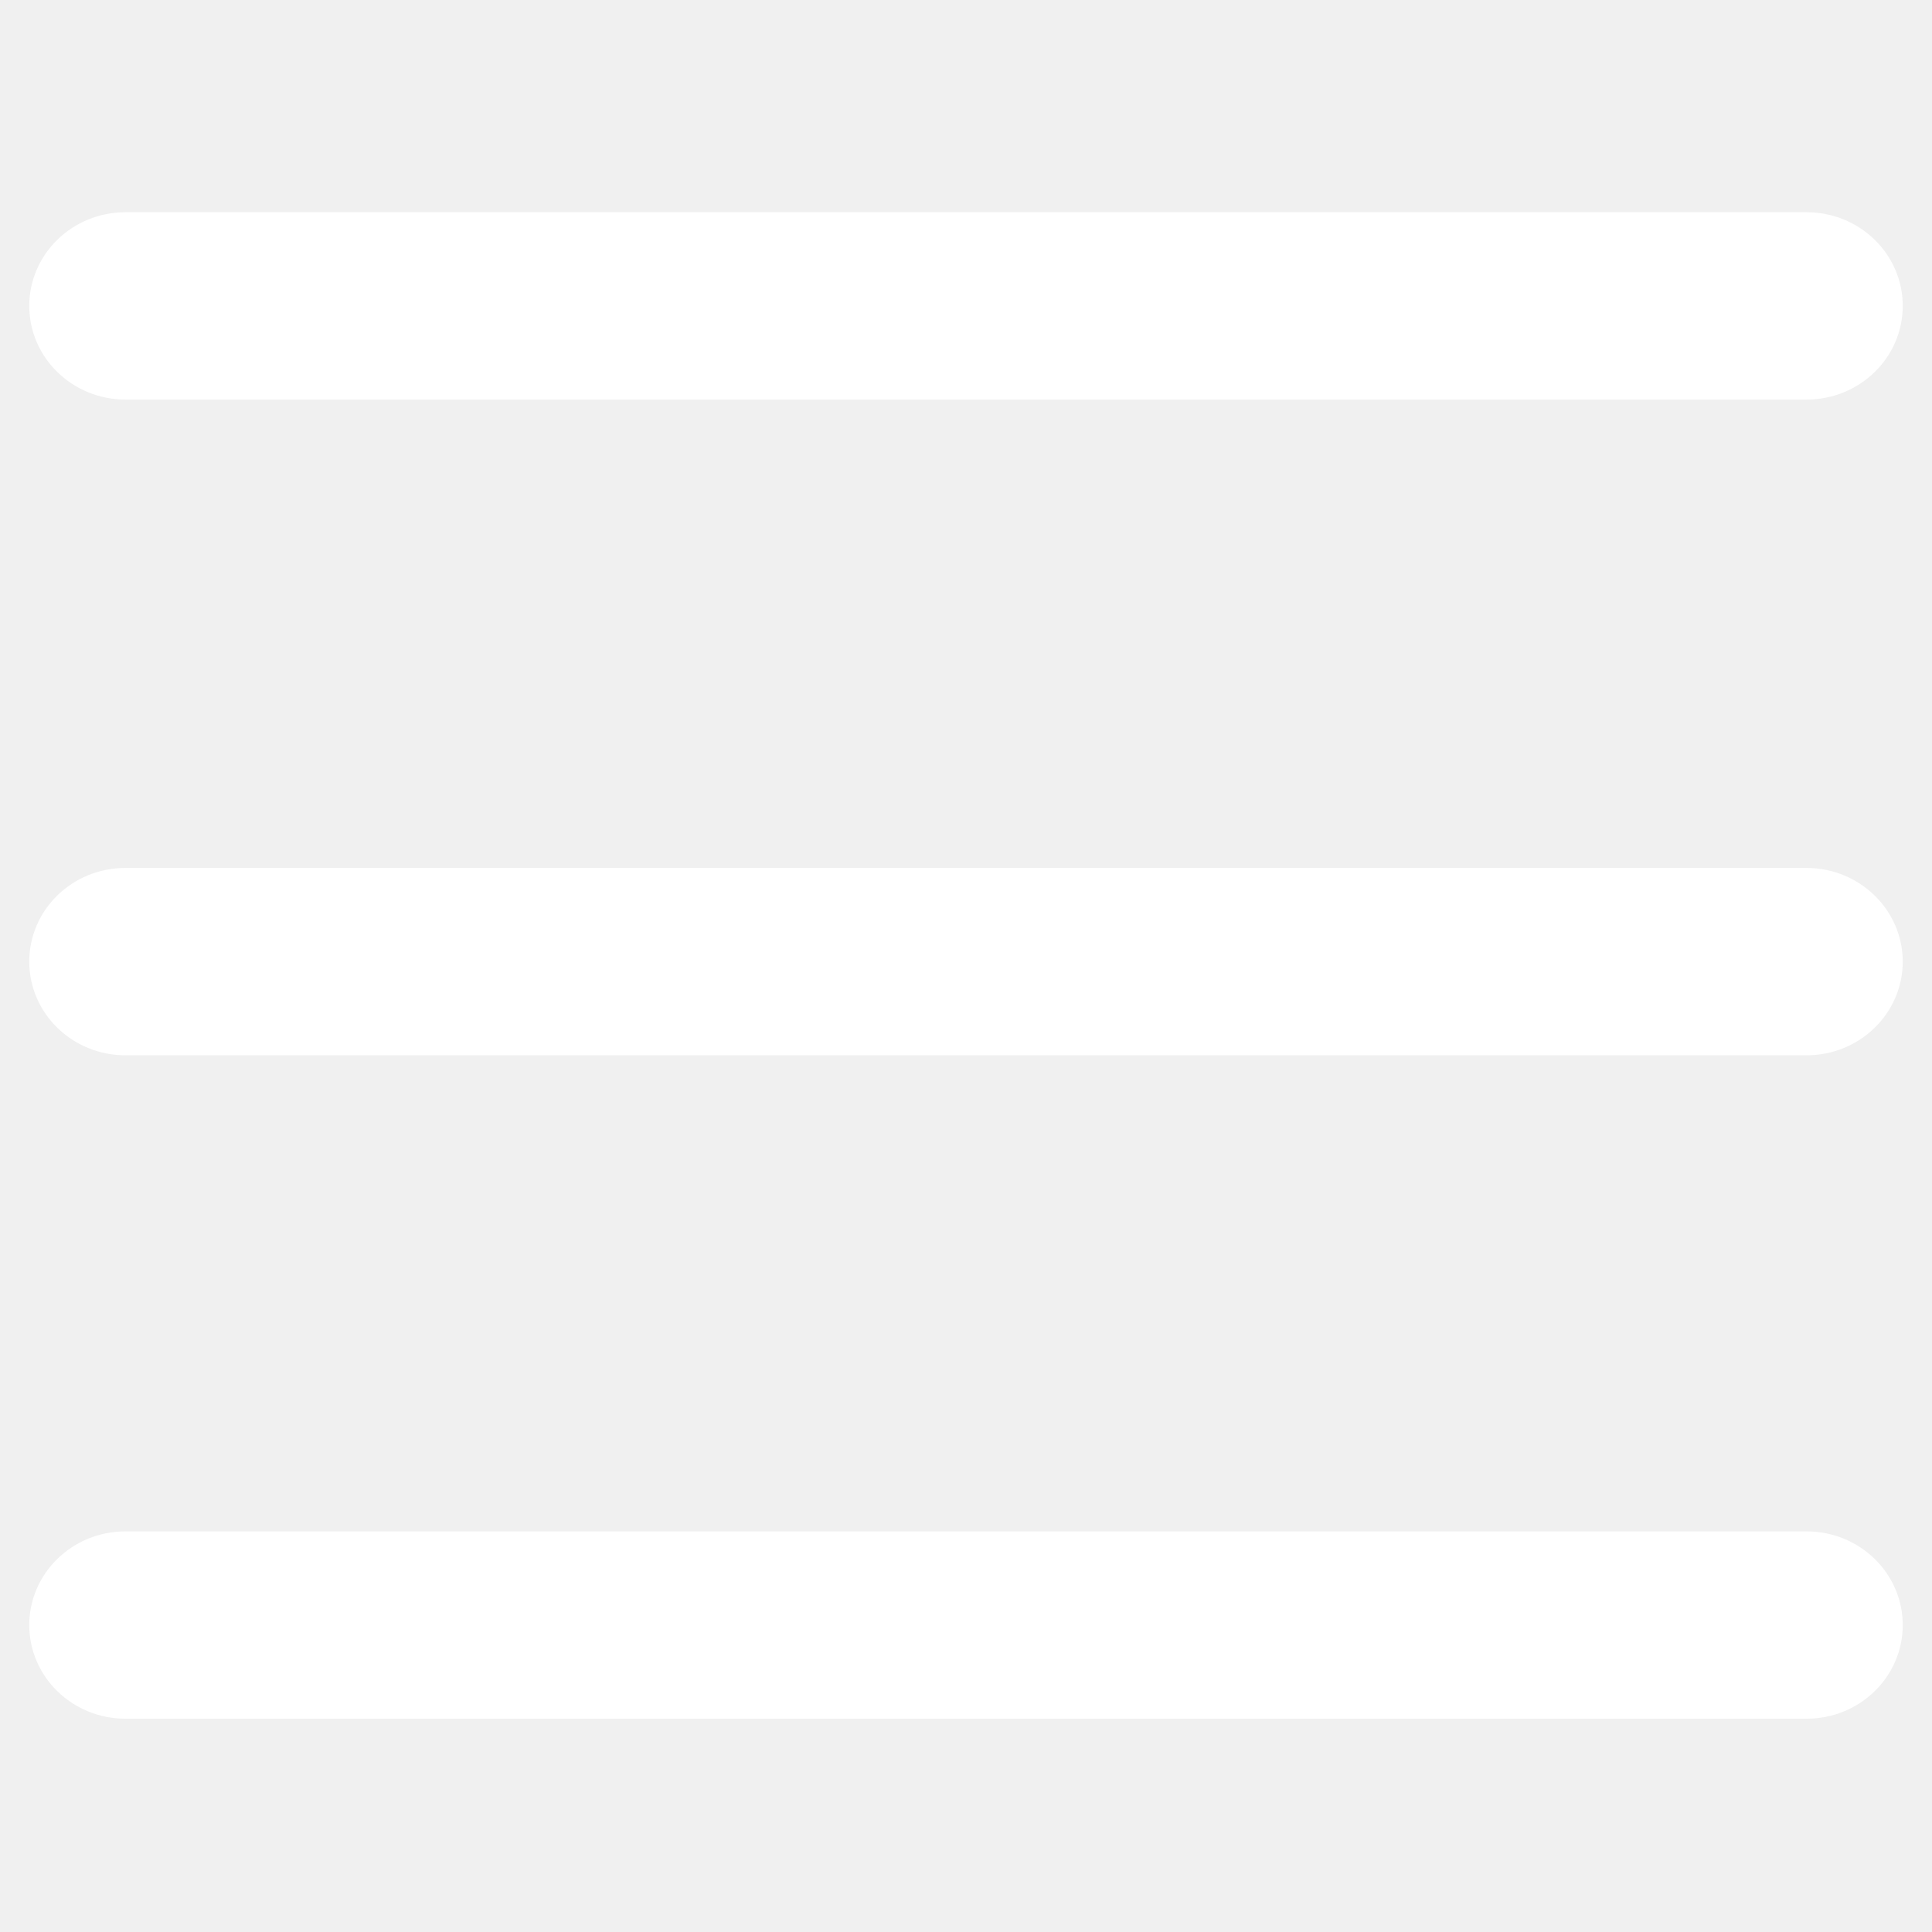
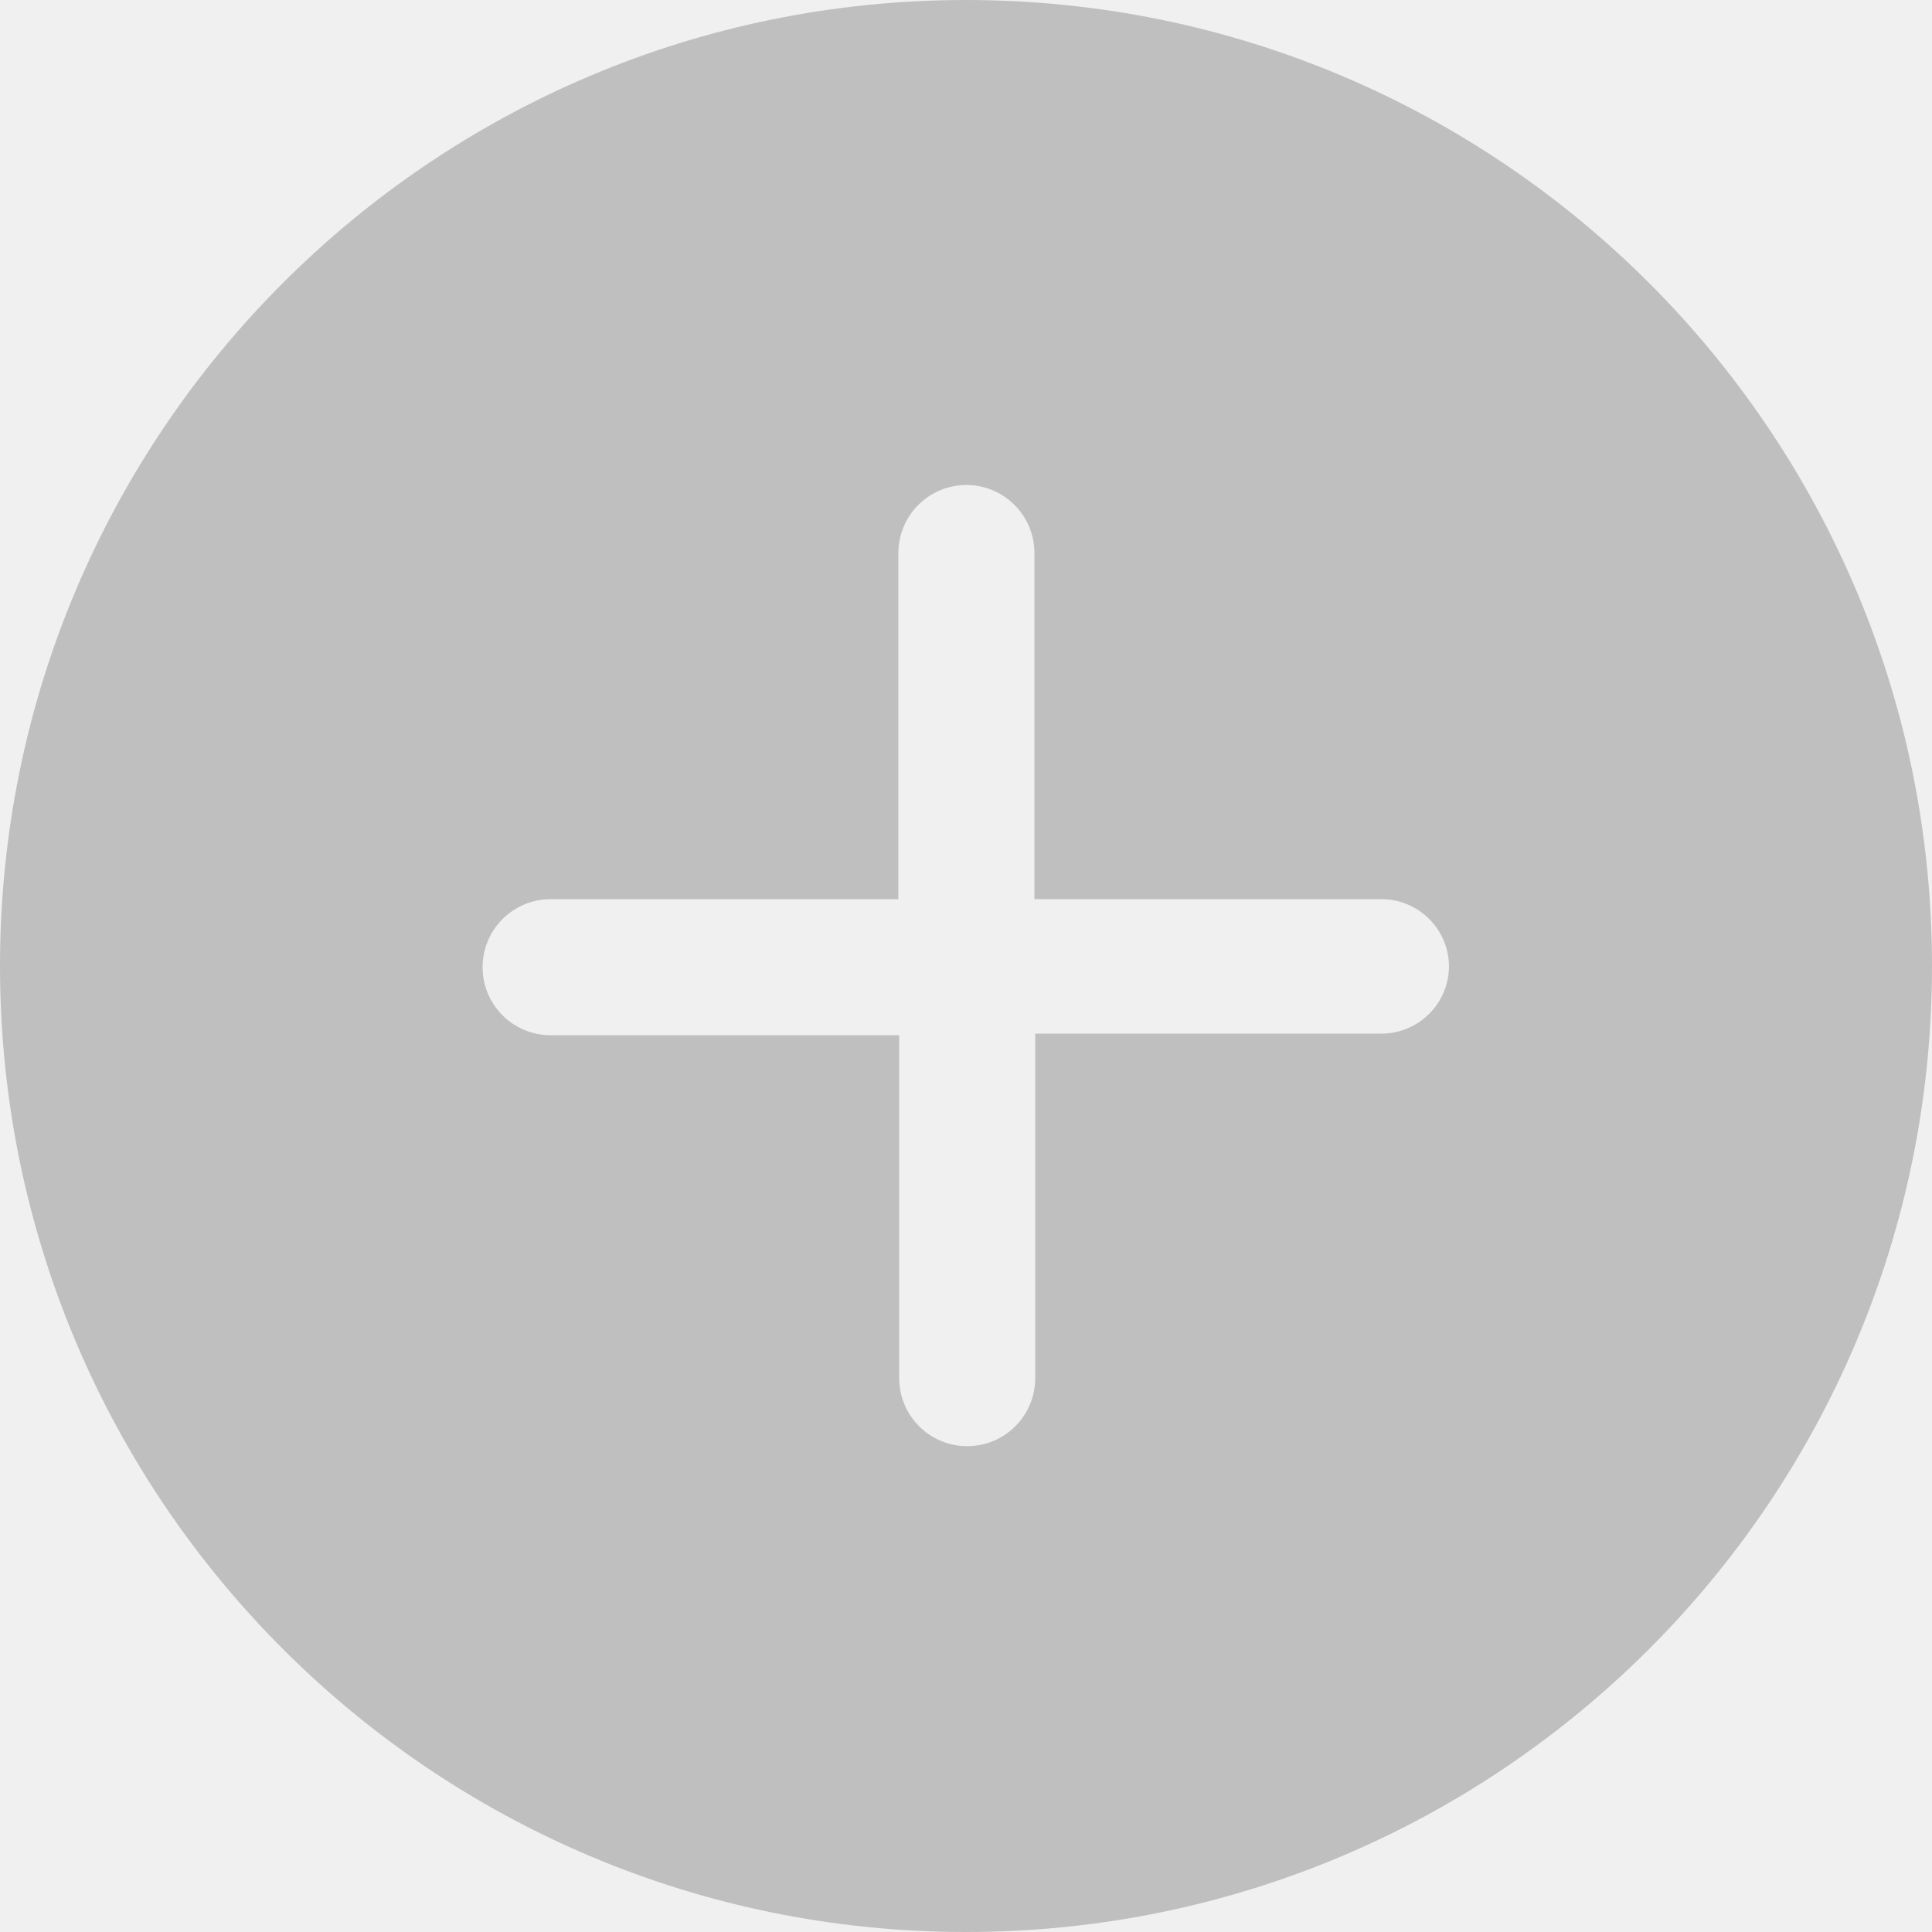
- <svg xmlns="http://www.w3.org/2000/svg" t="1749378449712" class="icon" viewBox="0 0 1024 1024" version="1.1" p-id="12437" width="256" height="256">
-   <path d="M66.489 211.782h891.022c28.199 0 50.98-22.238 50.98-49.648 0-27.397-22.768-49.648-50.98-49.648H66.489C38.342 112.485 15.509 134.723 15.509 162.133s22.833 49.648 50.98 49.648z m891.009 248.242H66.489C38.277 460.024 15.509 482.263 15.509 509.673s22.768 49.648 50.98 49.648h891.022c28.199 0 50.98-22.238 50.98-49.648-0.013-27.41-22.924-49.648-50.993-49.648z m0 351.638H66.489c-28.134 0-50.98 22.238-50.98 49.648s22.833 49.648 50.98 49.648h891.022c28.199 0 50.98-22.238 50.98-49.648-0.013-27.397-22.781-49.648-50.993-49.648z m0 0" p-id="12438" fill="#ffffff" />
+ <svg xmlns="http://www.w3.org/2000/svg" t="1750767495591" class="icon" viewBox="0 0 1024 1024" version="1.1" p-id="5280" width="256" height="256">
+   <path d="M768 512a35.84 35.84 0 0 1-35.84 35.84h-183.467v182.613a35.84 35.84 0 1 1-72.107 0v-181.76H291.84a35.84 35.84 0 1 1 0-72.107h184.32v-183.467a35.84 35.84 0 1 1 72.107 0v183.467h183.467A35.84 35.84 0 0 1 768 512zM512 0a512 512 0 1 0 512 512A512 512 0 0 0 512 0z" fill="#bfbfbf" p-id="5281" />
</svg>
